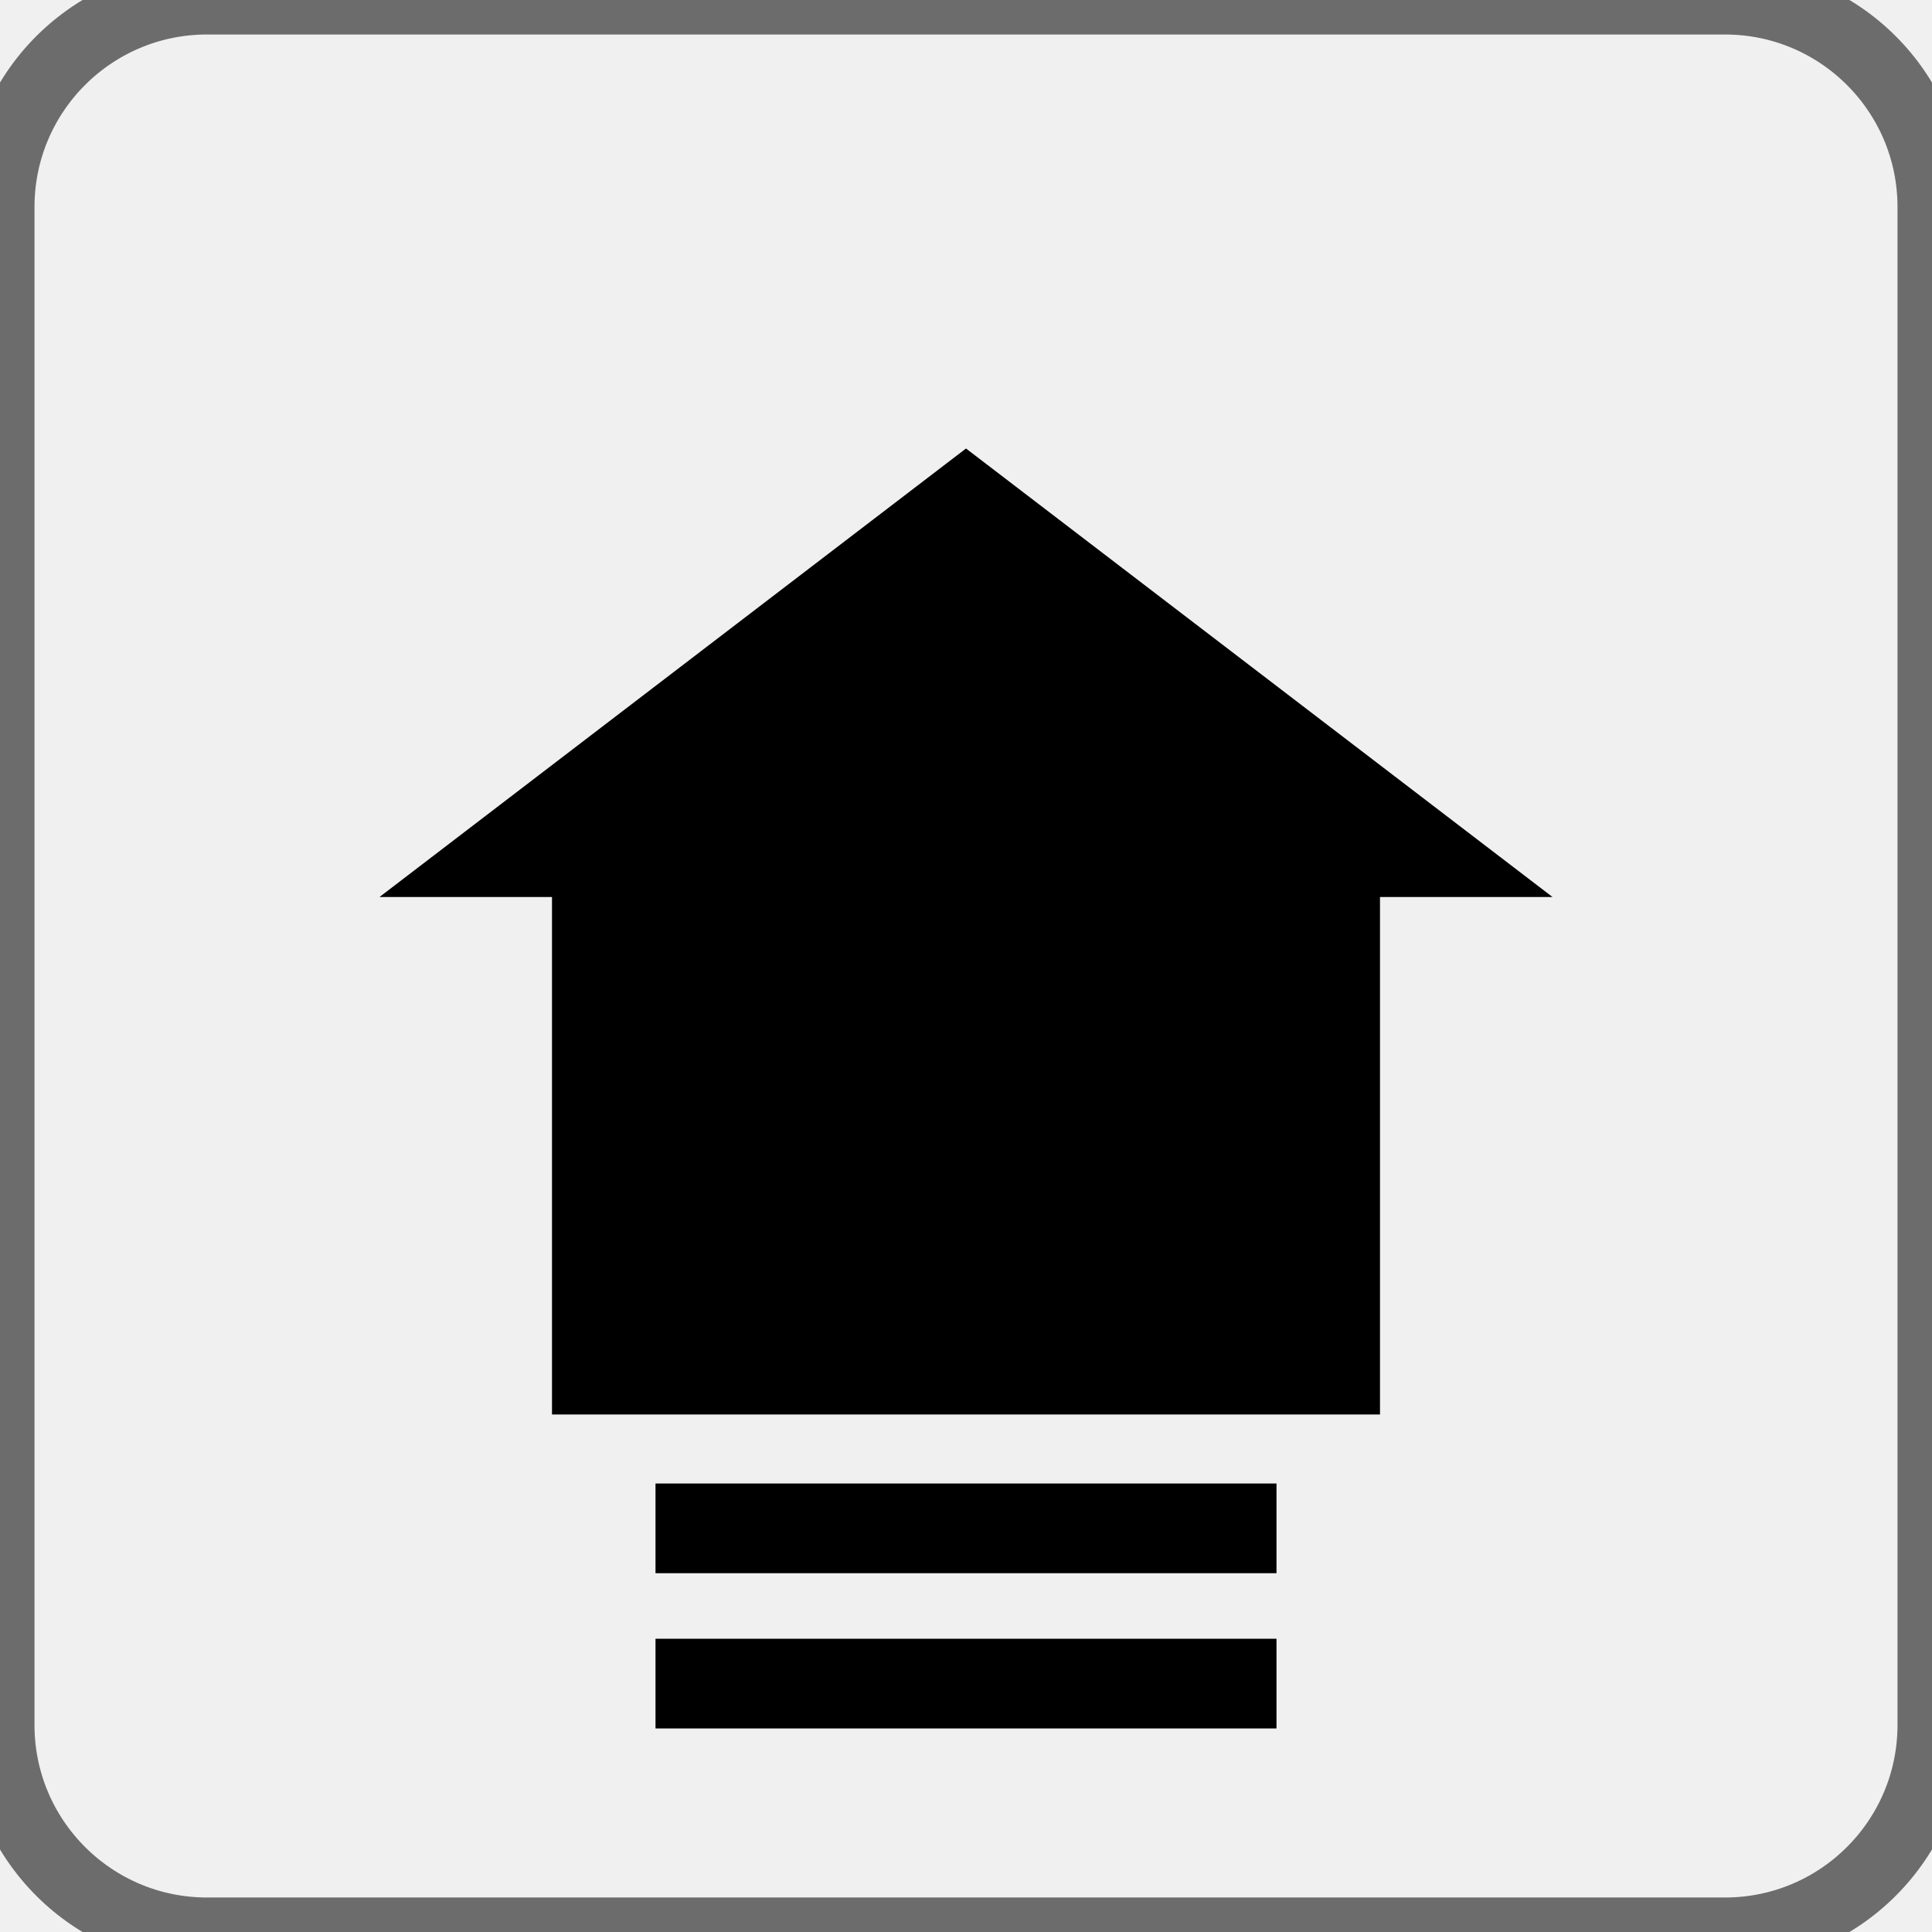
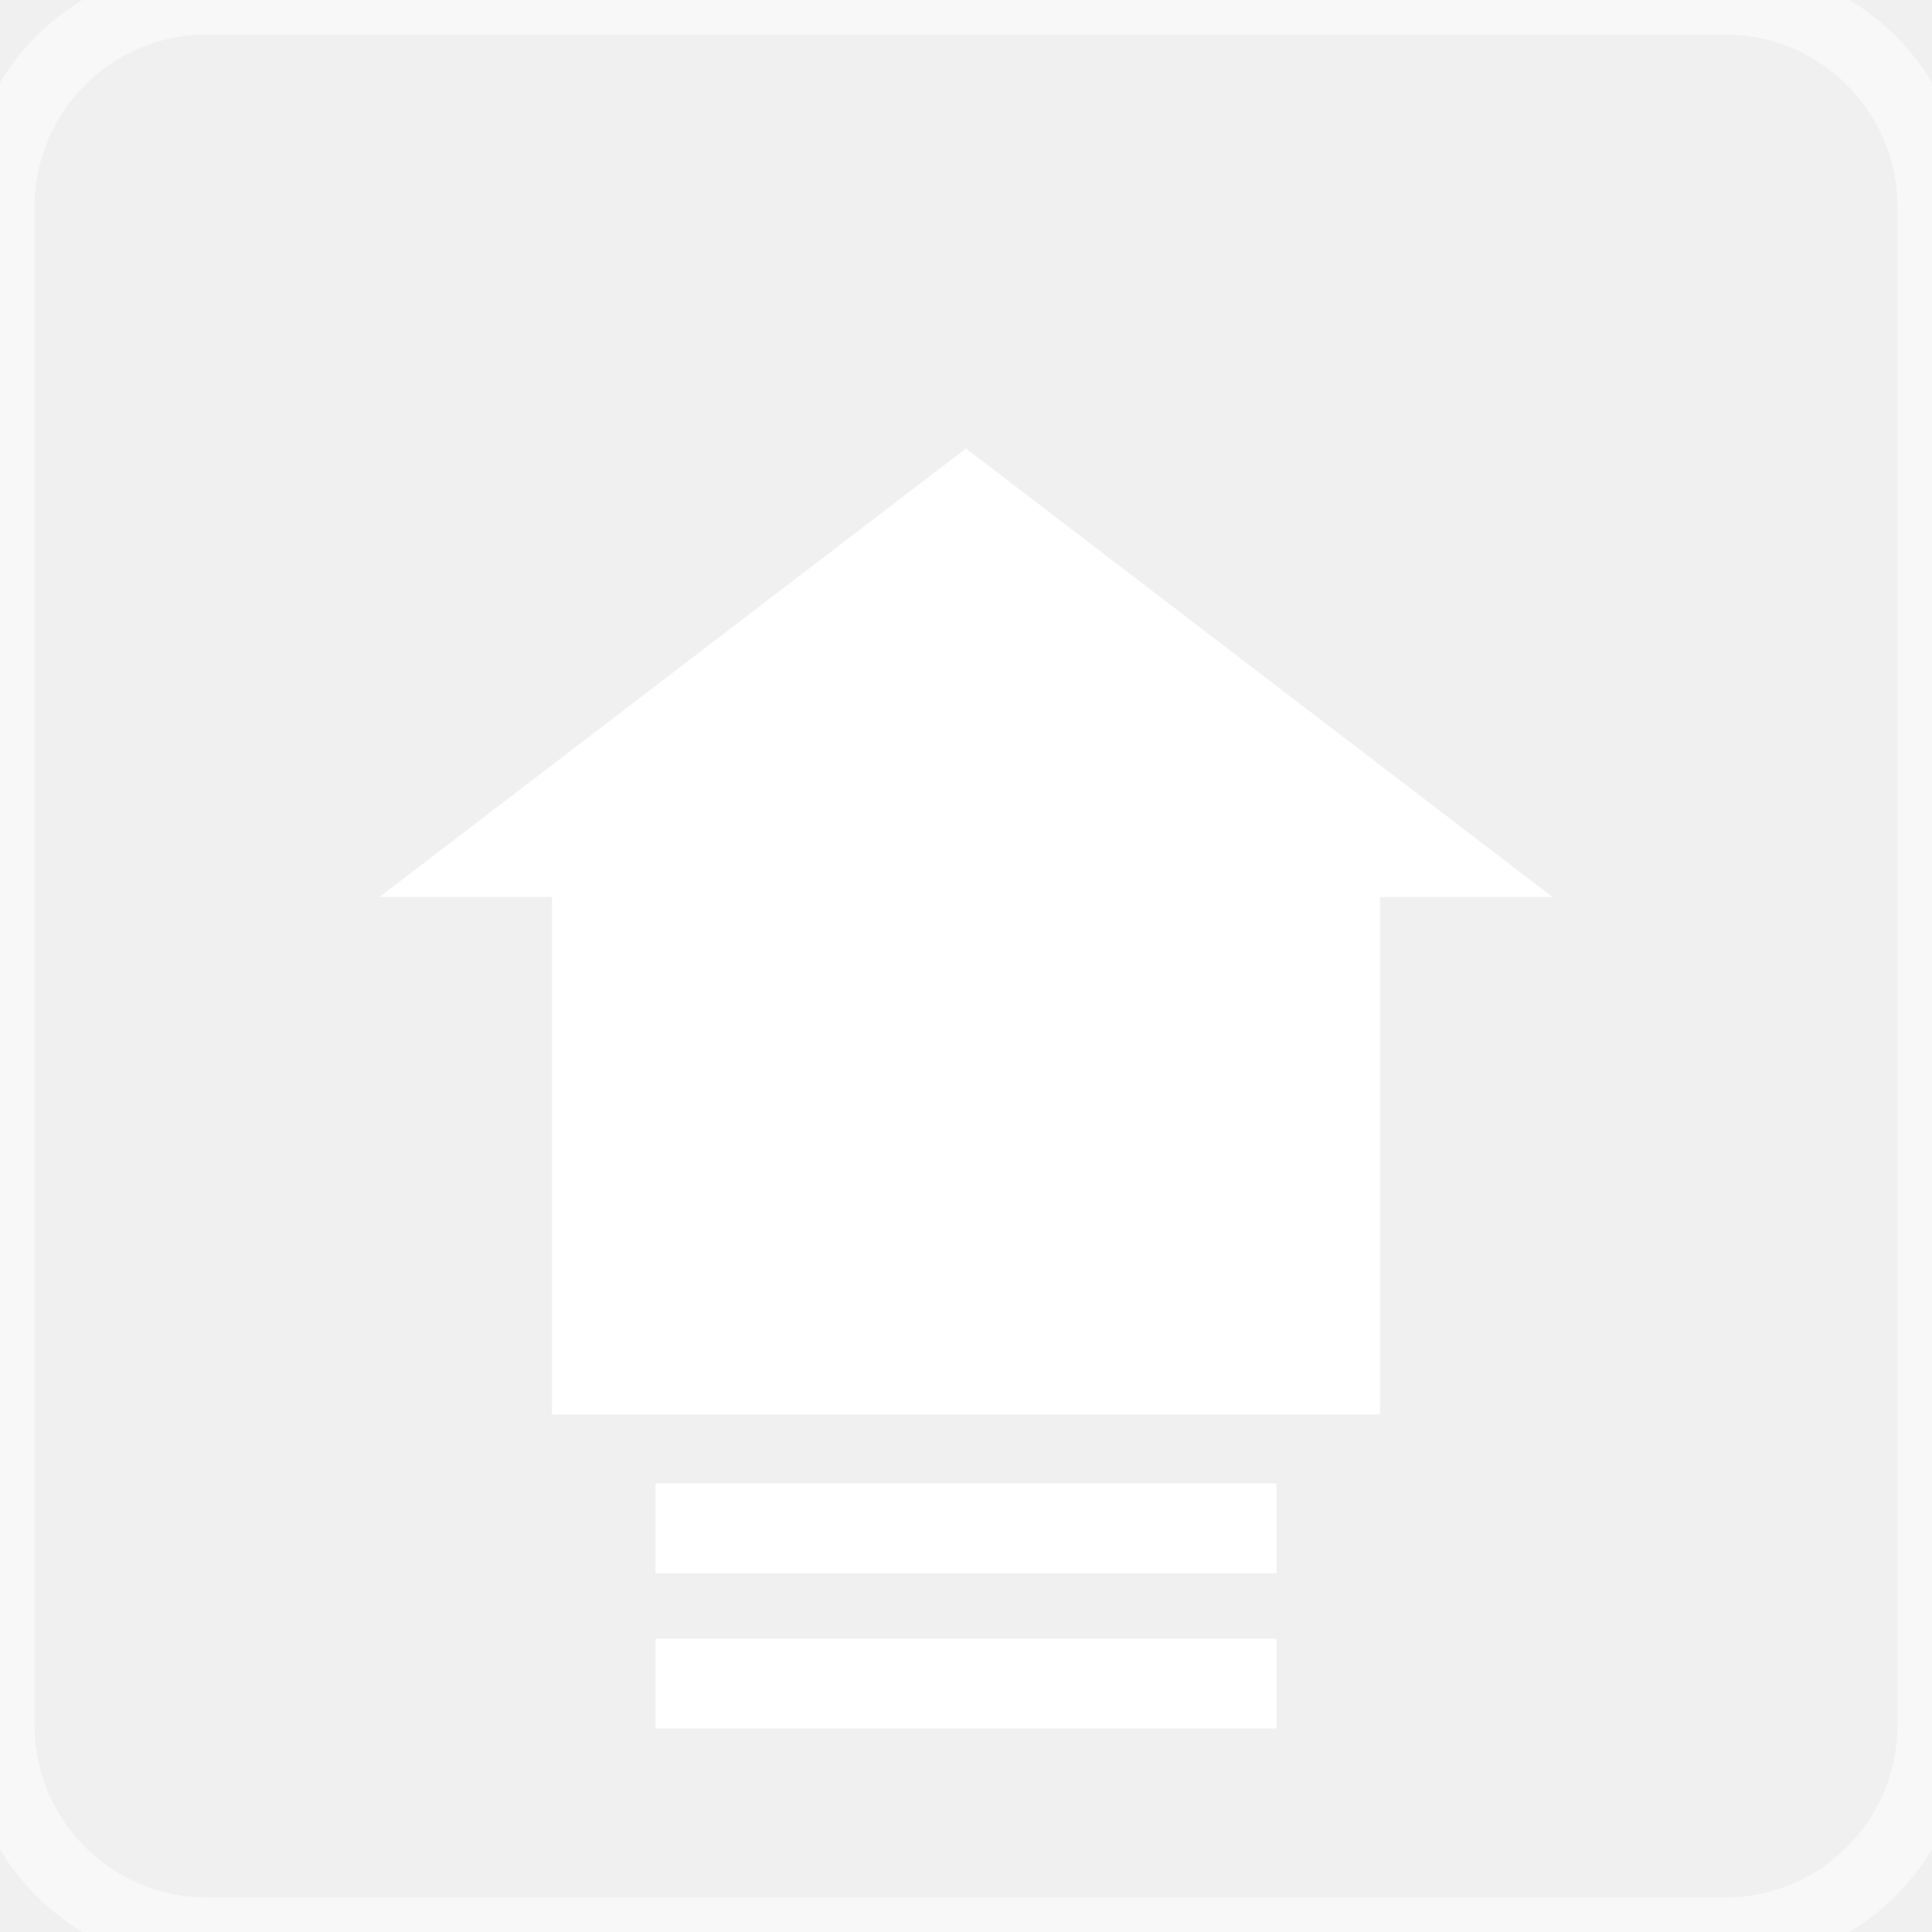
<svg xmlns="http://www.w3.org/2000/svg" viewBox="0 0 56 56" width="56" height="56" role="img" aria-label="Equal Housing Lender">
-   <rect width="56" height="56" rx="6" fill="none" stroke="currentColor" stroke-width="2" opacity="0.55" />
-   <path d="M28 13 45 26h-5v15H16V26h-5z" fill="currentColor" />
-   <rect x="19" y="43" width="18" height="2.6" fill="currentColor" />
-   <rect x="19" y="47.5" width="18" height="2.6" fill="currentColor" />
+   <rect width="56" height="56" rx="6" fill="none" stroke="#ffffff" stroke-width="2" opacity="0.55" />
+   <path d="M28 13 45 26h-5v15H16V26h-5z" fill="#ffffff" />
+   <rect x="19" y="43" width="18" height="2.6" fill="#ffffff" />
+   <rect x="19" y="47.5" width="18" height="2.6" fill="#ffffff" />
</svg>
